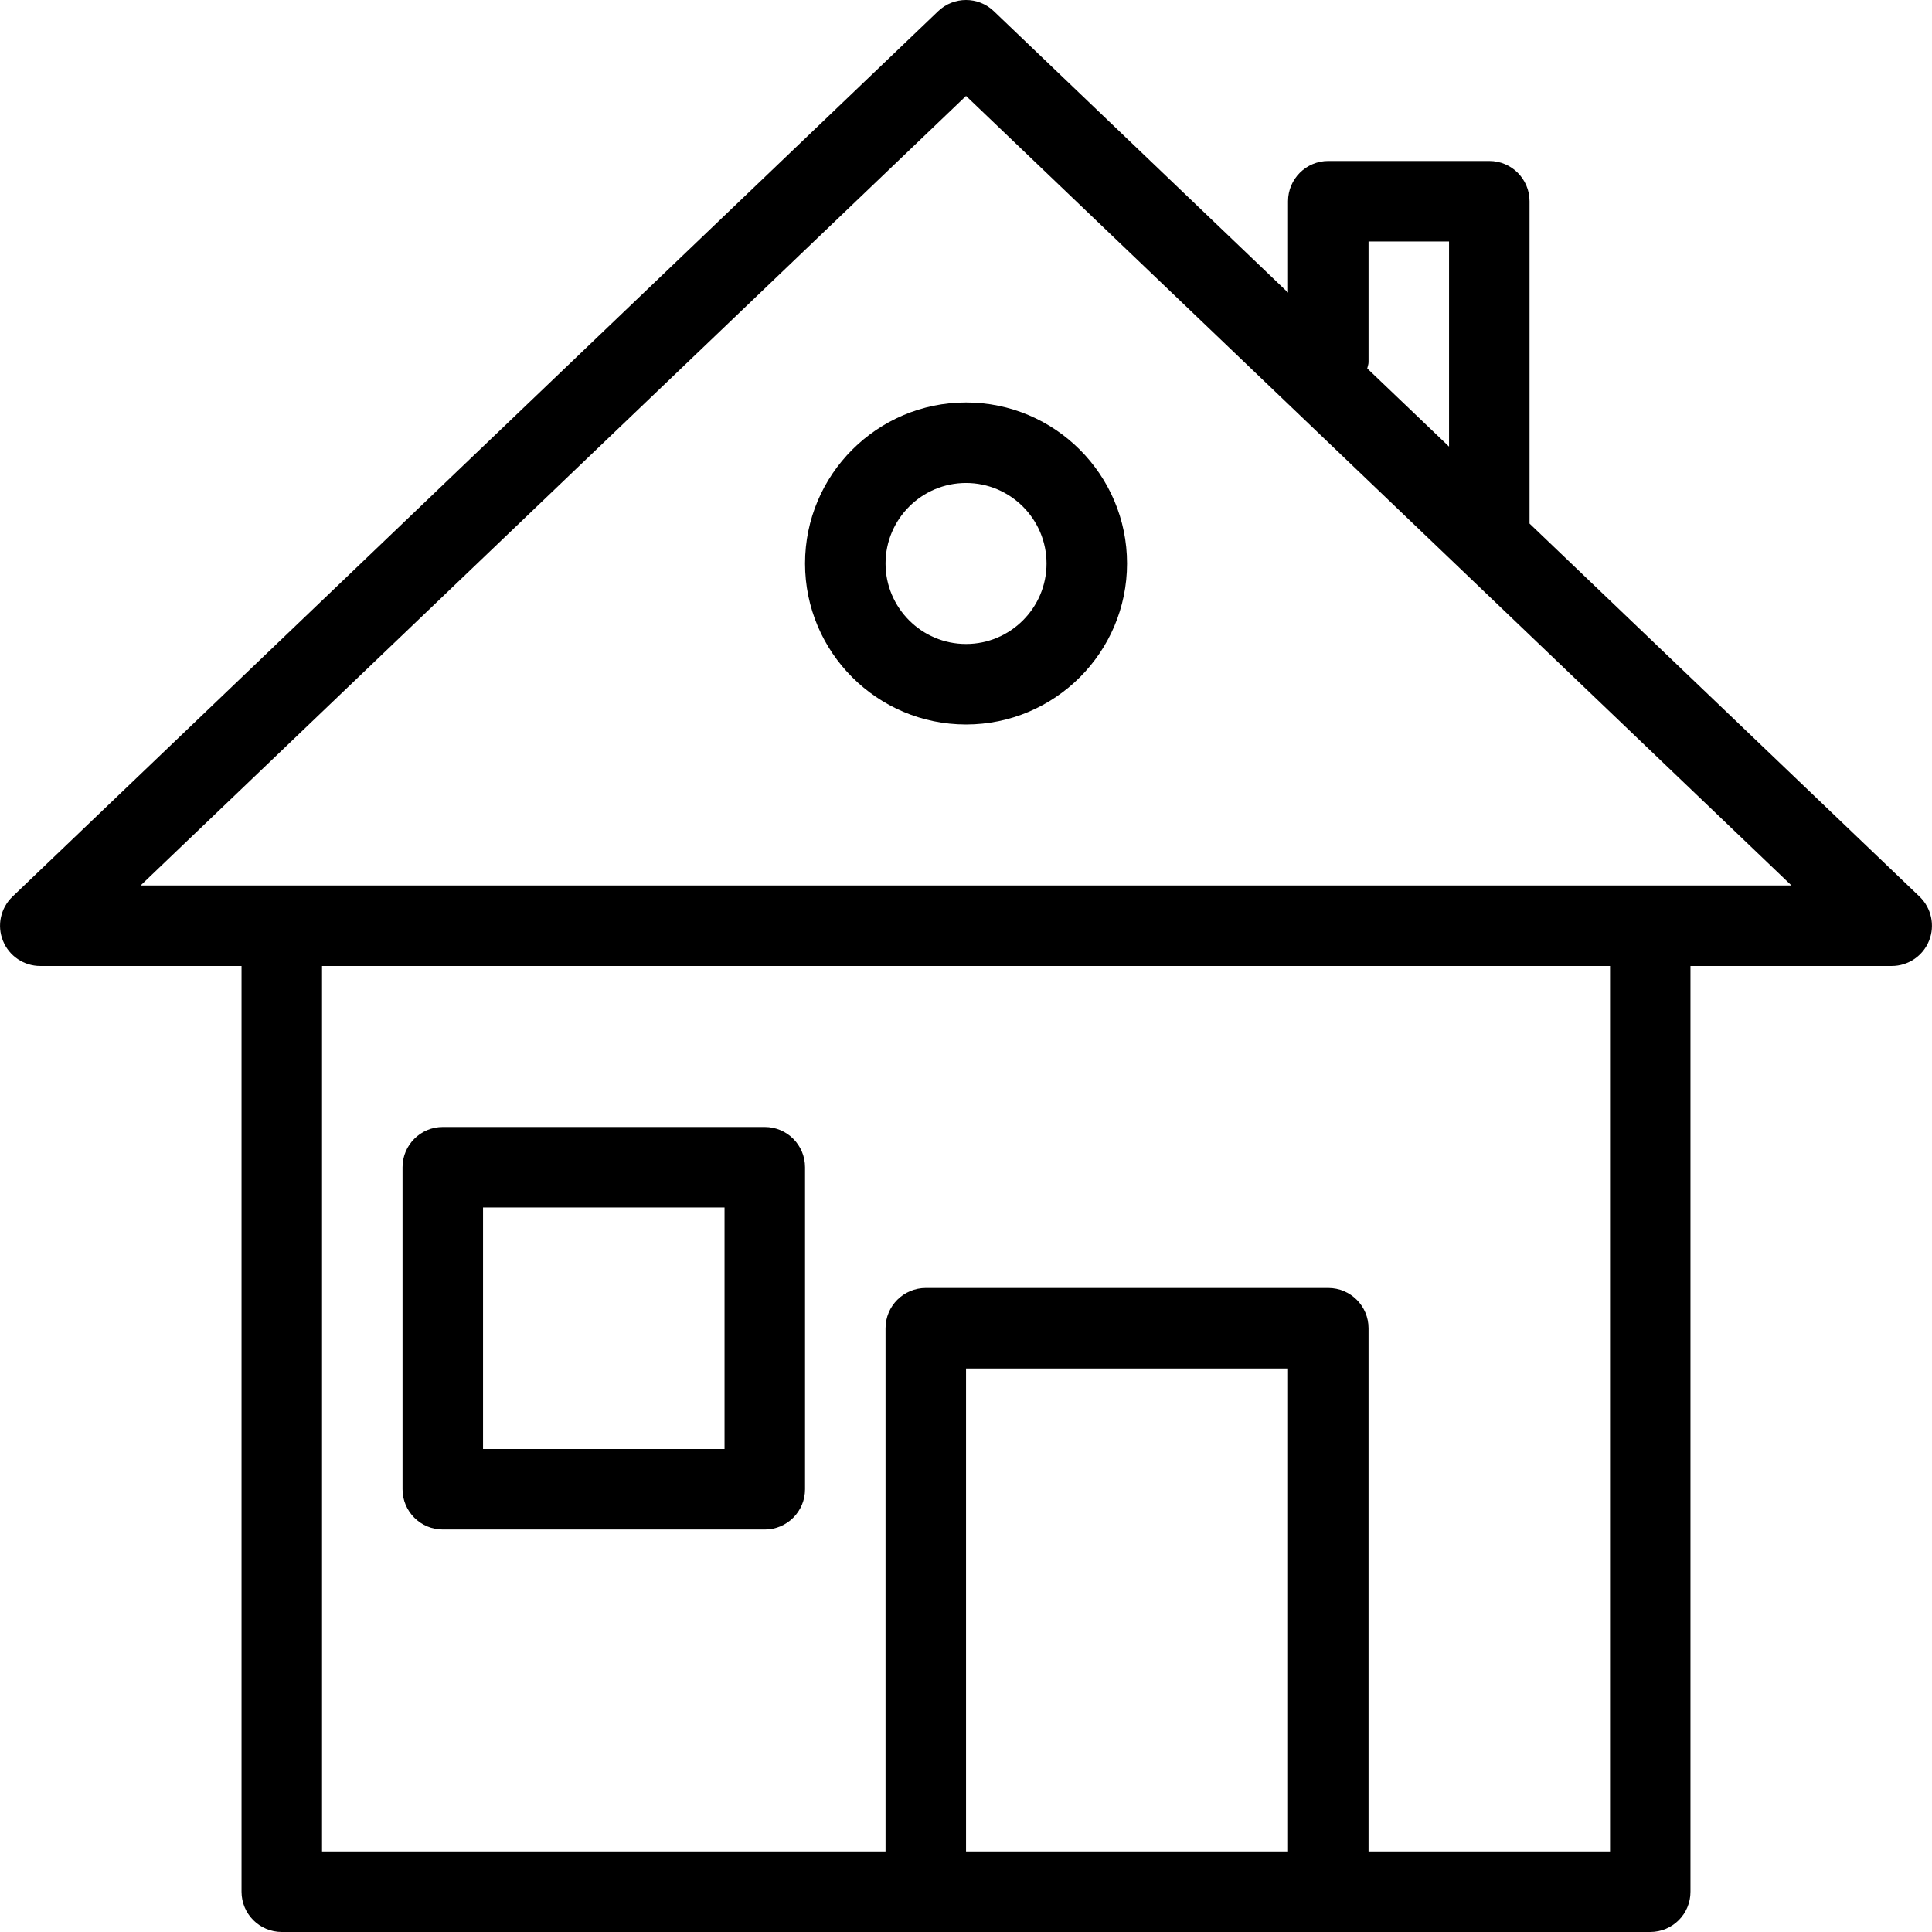
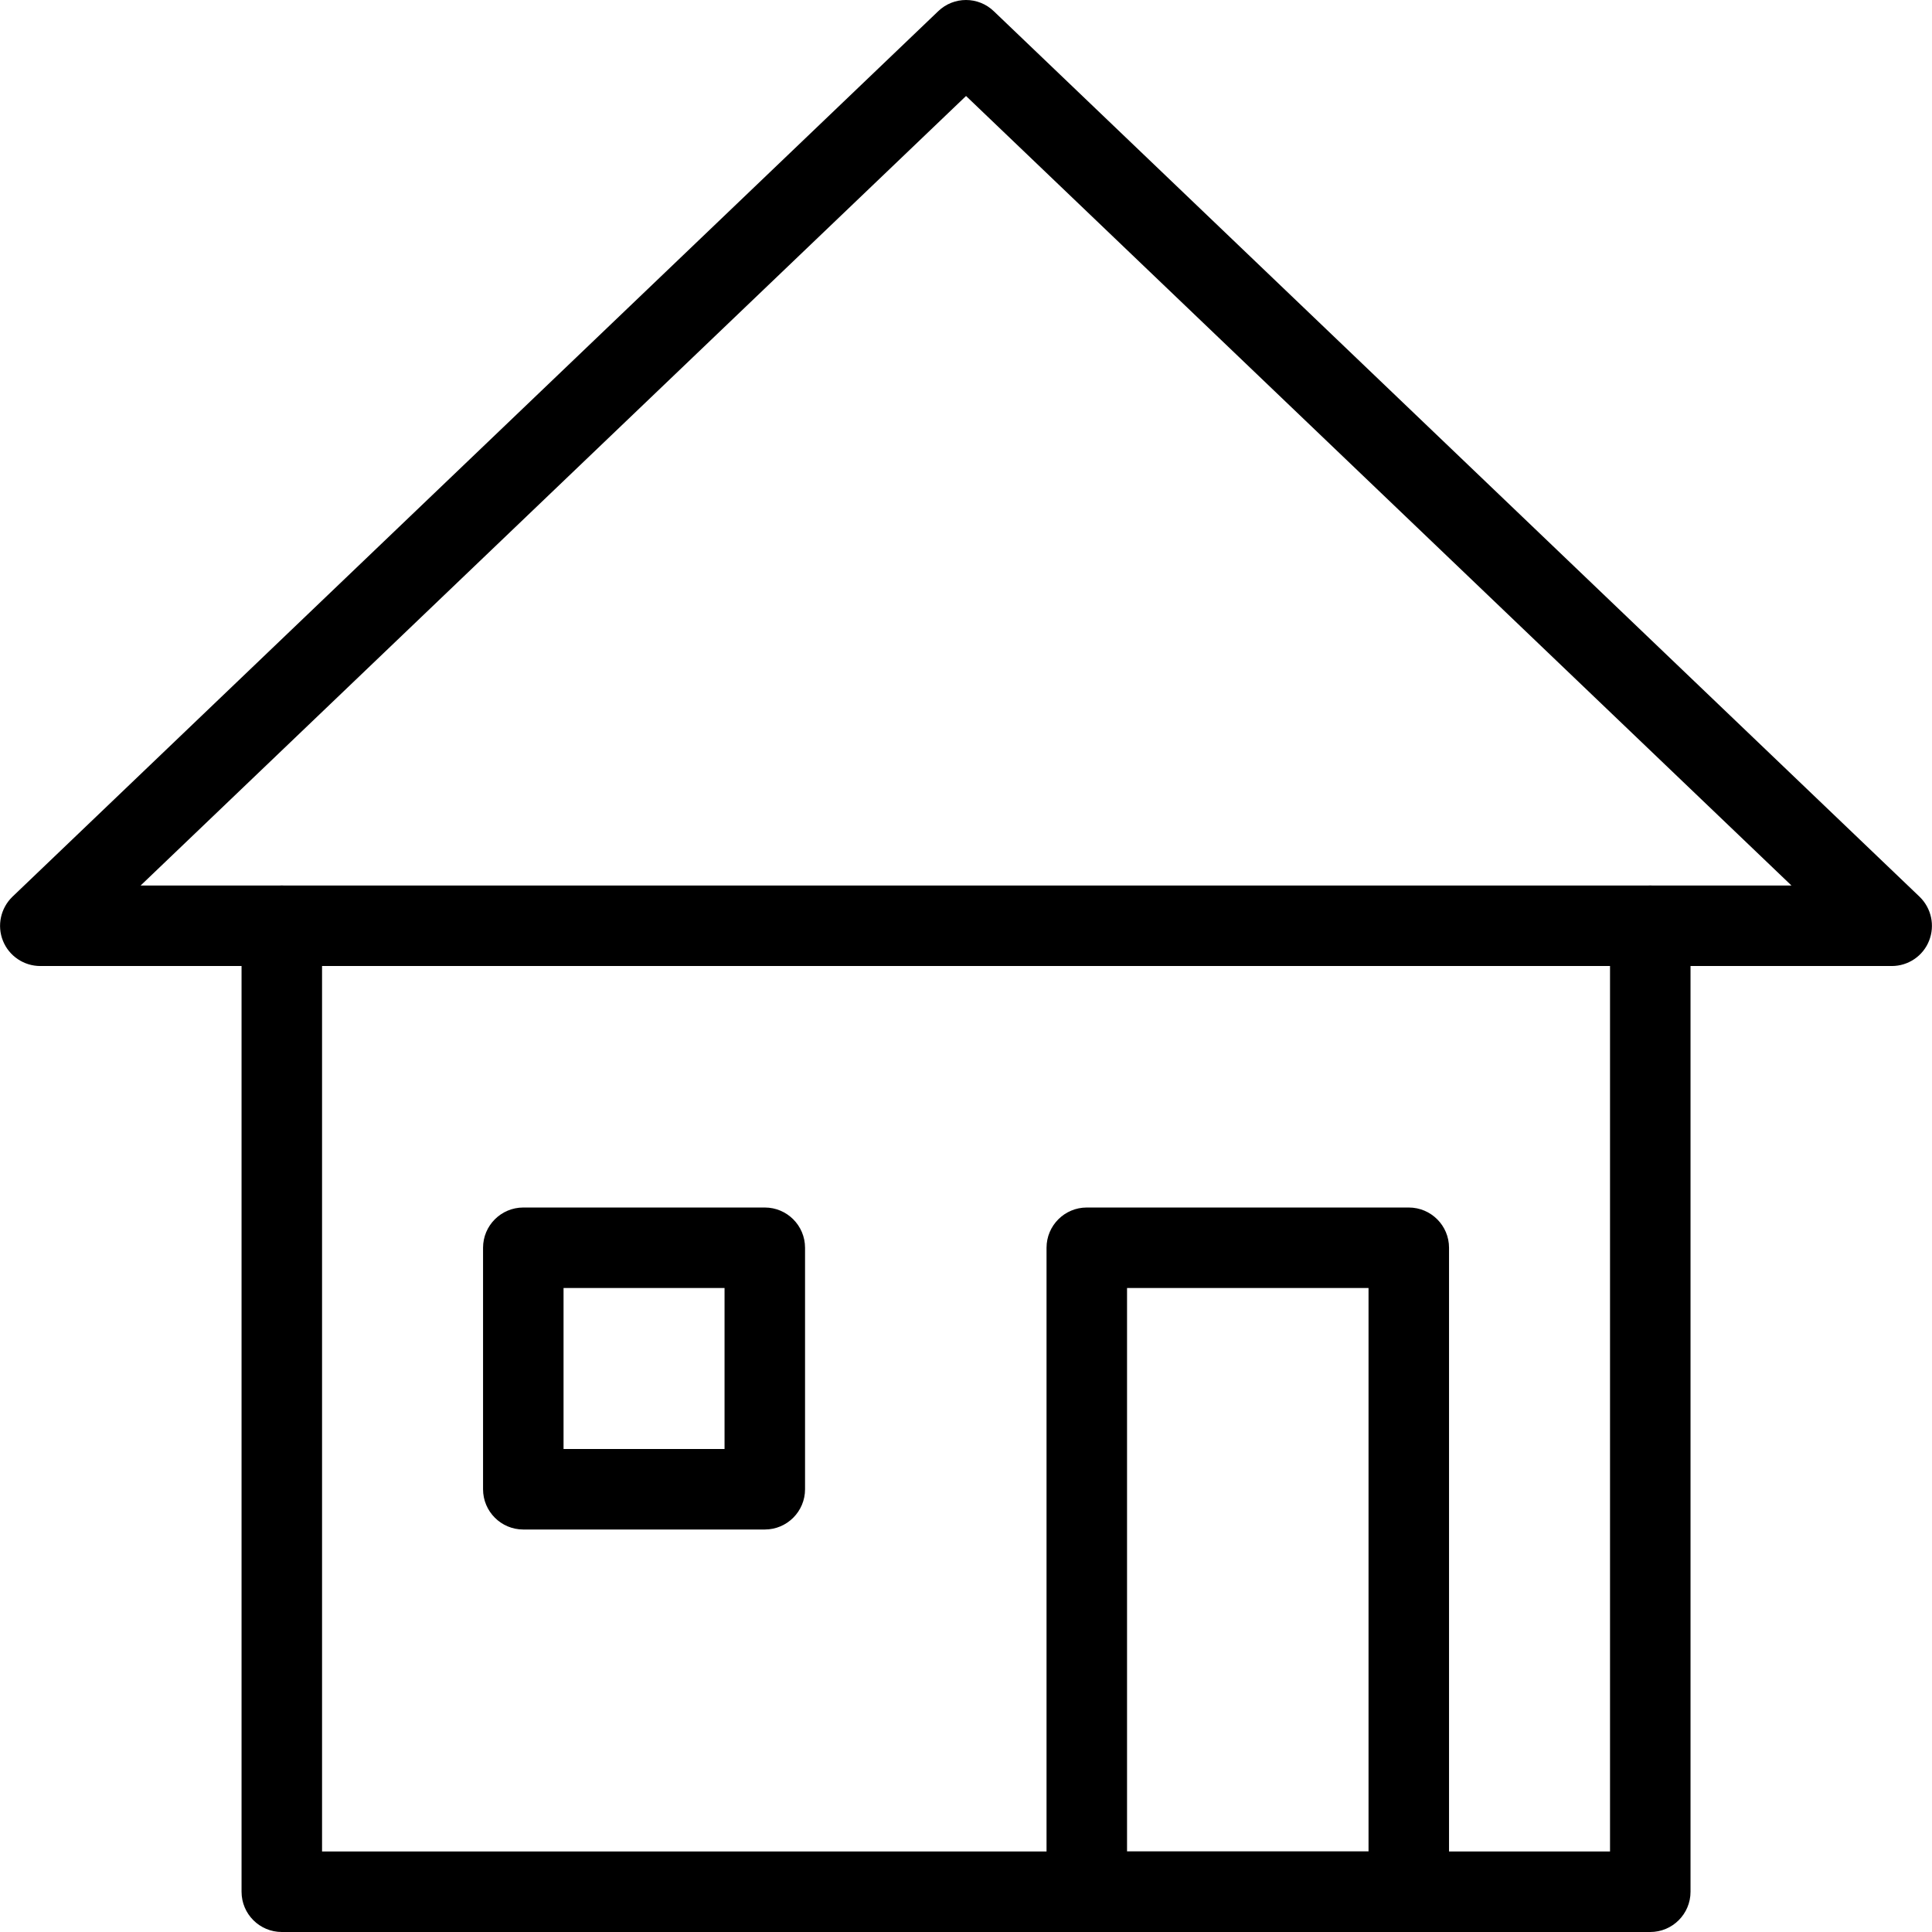
- <svg xmlns="http://www.w3.org/2000/svg" version="1.1" id="Layer_1" x="0px" y="0px" viewBox="0 0 511.995 511.995" style="enable-background:new 0 0 511.995 511.995;" xml:space="preserve">
+ <svg xmlns="http://www.w3.org/2000/svg" version="1.1" id="Capa_1" x="0px" y="0px" viewBox="0 0 512.011 512.011" style="enable-background:new 0 0 512.011 512.011;" xml:space="preserve">
  <g>
    <g>
-       <g>
-         <path d="M213.341,149.328c0,23.531,19.136,42.667,42.667,42.667s42.667-19.136,42.667-42.667     c0-23.531-19.136-42.667-42.667-42.667S213.341,125.797,213.341,149.328z M277.341,149.328c0,11.755-9.579,21.333-21.333,21.333     s-21.333-9.579-21.333-21.333c0-11.755,9.579-21.333,21.333-21.333S277.341,137.573,277.341,149.328z" />
-         <path d="M117.341,405.328h85.333c5.888,0,10.667-4.779,10.667-10.667v-85.333c0-5.888-4.779-10.667-10.667-10.667h-85.333     c-5.888,0-10.667,4.779-10.667,10.667v85.333C106.674,400.549,111.453,405.328,117.341,405.328z M128.008,319.995h64v64h-64     V319.995z" />
-         <path d="M508.722,237.627l-103.381-98.88c0-0.043,0-0.064,0-0.085V53.328c0-5.888-4.779-10.667-10.667-10.667h-42.667     c-5.888,0-10.667,4.779-10.667,10.667v24.213L263.368,2.96c-4.117-3.947-10.624-3.947-14.741,0L3.293,237.627     c-3.136,3.008-4.139,7.637-2.517,11.669c1.621,4.053,5.547,6.699,9.899,6.699h53.333v245.333c0,5.888,4.779,10.667,10.667,10.667     h362.667c5.888,0,10.667-4.779,10.645-10.667V255.995h53.333c4.352,0,8.277-2.645,9.899-6.699     C512.84,245.264,511.837,240.635,508.722,237.627z M362.674,95.995v-32h21.333v54.357l-21.675-20.715     C362.44,97.083,362.674,96.571,362.674,95.995z M341.341,490.661h-85.333v-128h85.333V490.661z M426.674,490.661h-64V351.995     c0-5.888-4.779-10.667-10.667-10.667H245.341c-5.888,0-10.667,4.779-10.667,10.667v138.667H85.341V255.995h341.333V490.661z      M37.256,234.661L256.008,25.424L474.76,234.661H37.256z" />
-       </g>
+       <path d="M437.349,234.677c-5.888,0-10.667,4.779-10.667,10.667v245.333H85.349V245.344c0-5.888-4.779-10.667-10.667-10.667    s-10.667,4.779-10.667,10.667v256c0,5.888,4.779,10.667,10.667,10.667h362.667c5.888,0,10.667-4.779,10.667-10.667v-256    C448.016,239.456,443.237,234.677,437.349,234.677z" />
+     </g>
+   </g>
+   <g>
+     <g>
+       <path d="M508.709,237.643L263.376,2.976c-4.117-3.968-10.624-3.968-14.741,0L3.301,237.643c-3.136,3.029-4.139,7.659-2.517,11.691    c1.621,4.032,5.547,6.677,9.899,6.677h490.667c4.352,0,8.277-2.645,9.877-6.677C512.848,245.28,511.845,240.672,508.709,237.643z     M37.264,234.677L256.016,25.44l218.752,209.237H37.264z" />
+     </g>
+   </g>
+   <g>
+     <g>
+       <path d="M373.349,320.011h-85.333c-5.888,0-10.667,4.779-10.667,10.667v170.667c0,5.888,4.779,10.667,10.667,10.667h85.333    c5.888,0,10.667-4.779,10.667-10.667V330.677C384.016,324.789,379.237,320.011,373.349,320.011z M362.683,490.677h-64V341.344h64    V490.677z" />
+     </g>
+   </g>
+   <g>
+     <g>
+       <path d="M202.683,320.011h-64c-5.888,0-10.667,4.779-10.667,10.667v64c0,5.888,4.779,10.667,10.667,10.667h64    c5.888,0,10.667-4.779,10.667-10.667v-64C213.349,324.789,208.571,320.011,202.683,320.011z M192.016,384.011h-42.667v-42.667    h42.667V384.011z" />
    </g>
  </g>
</svg>
